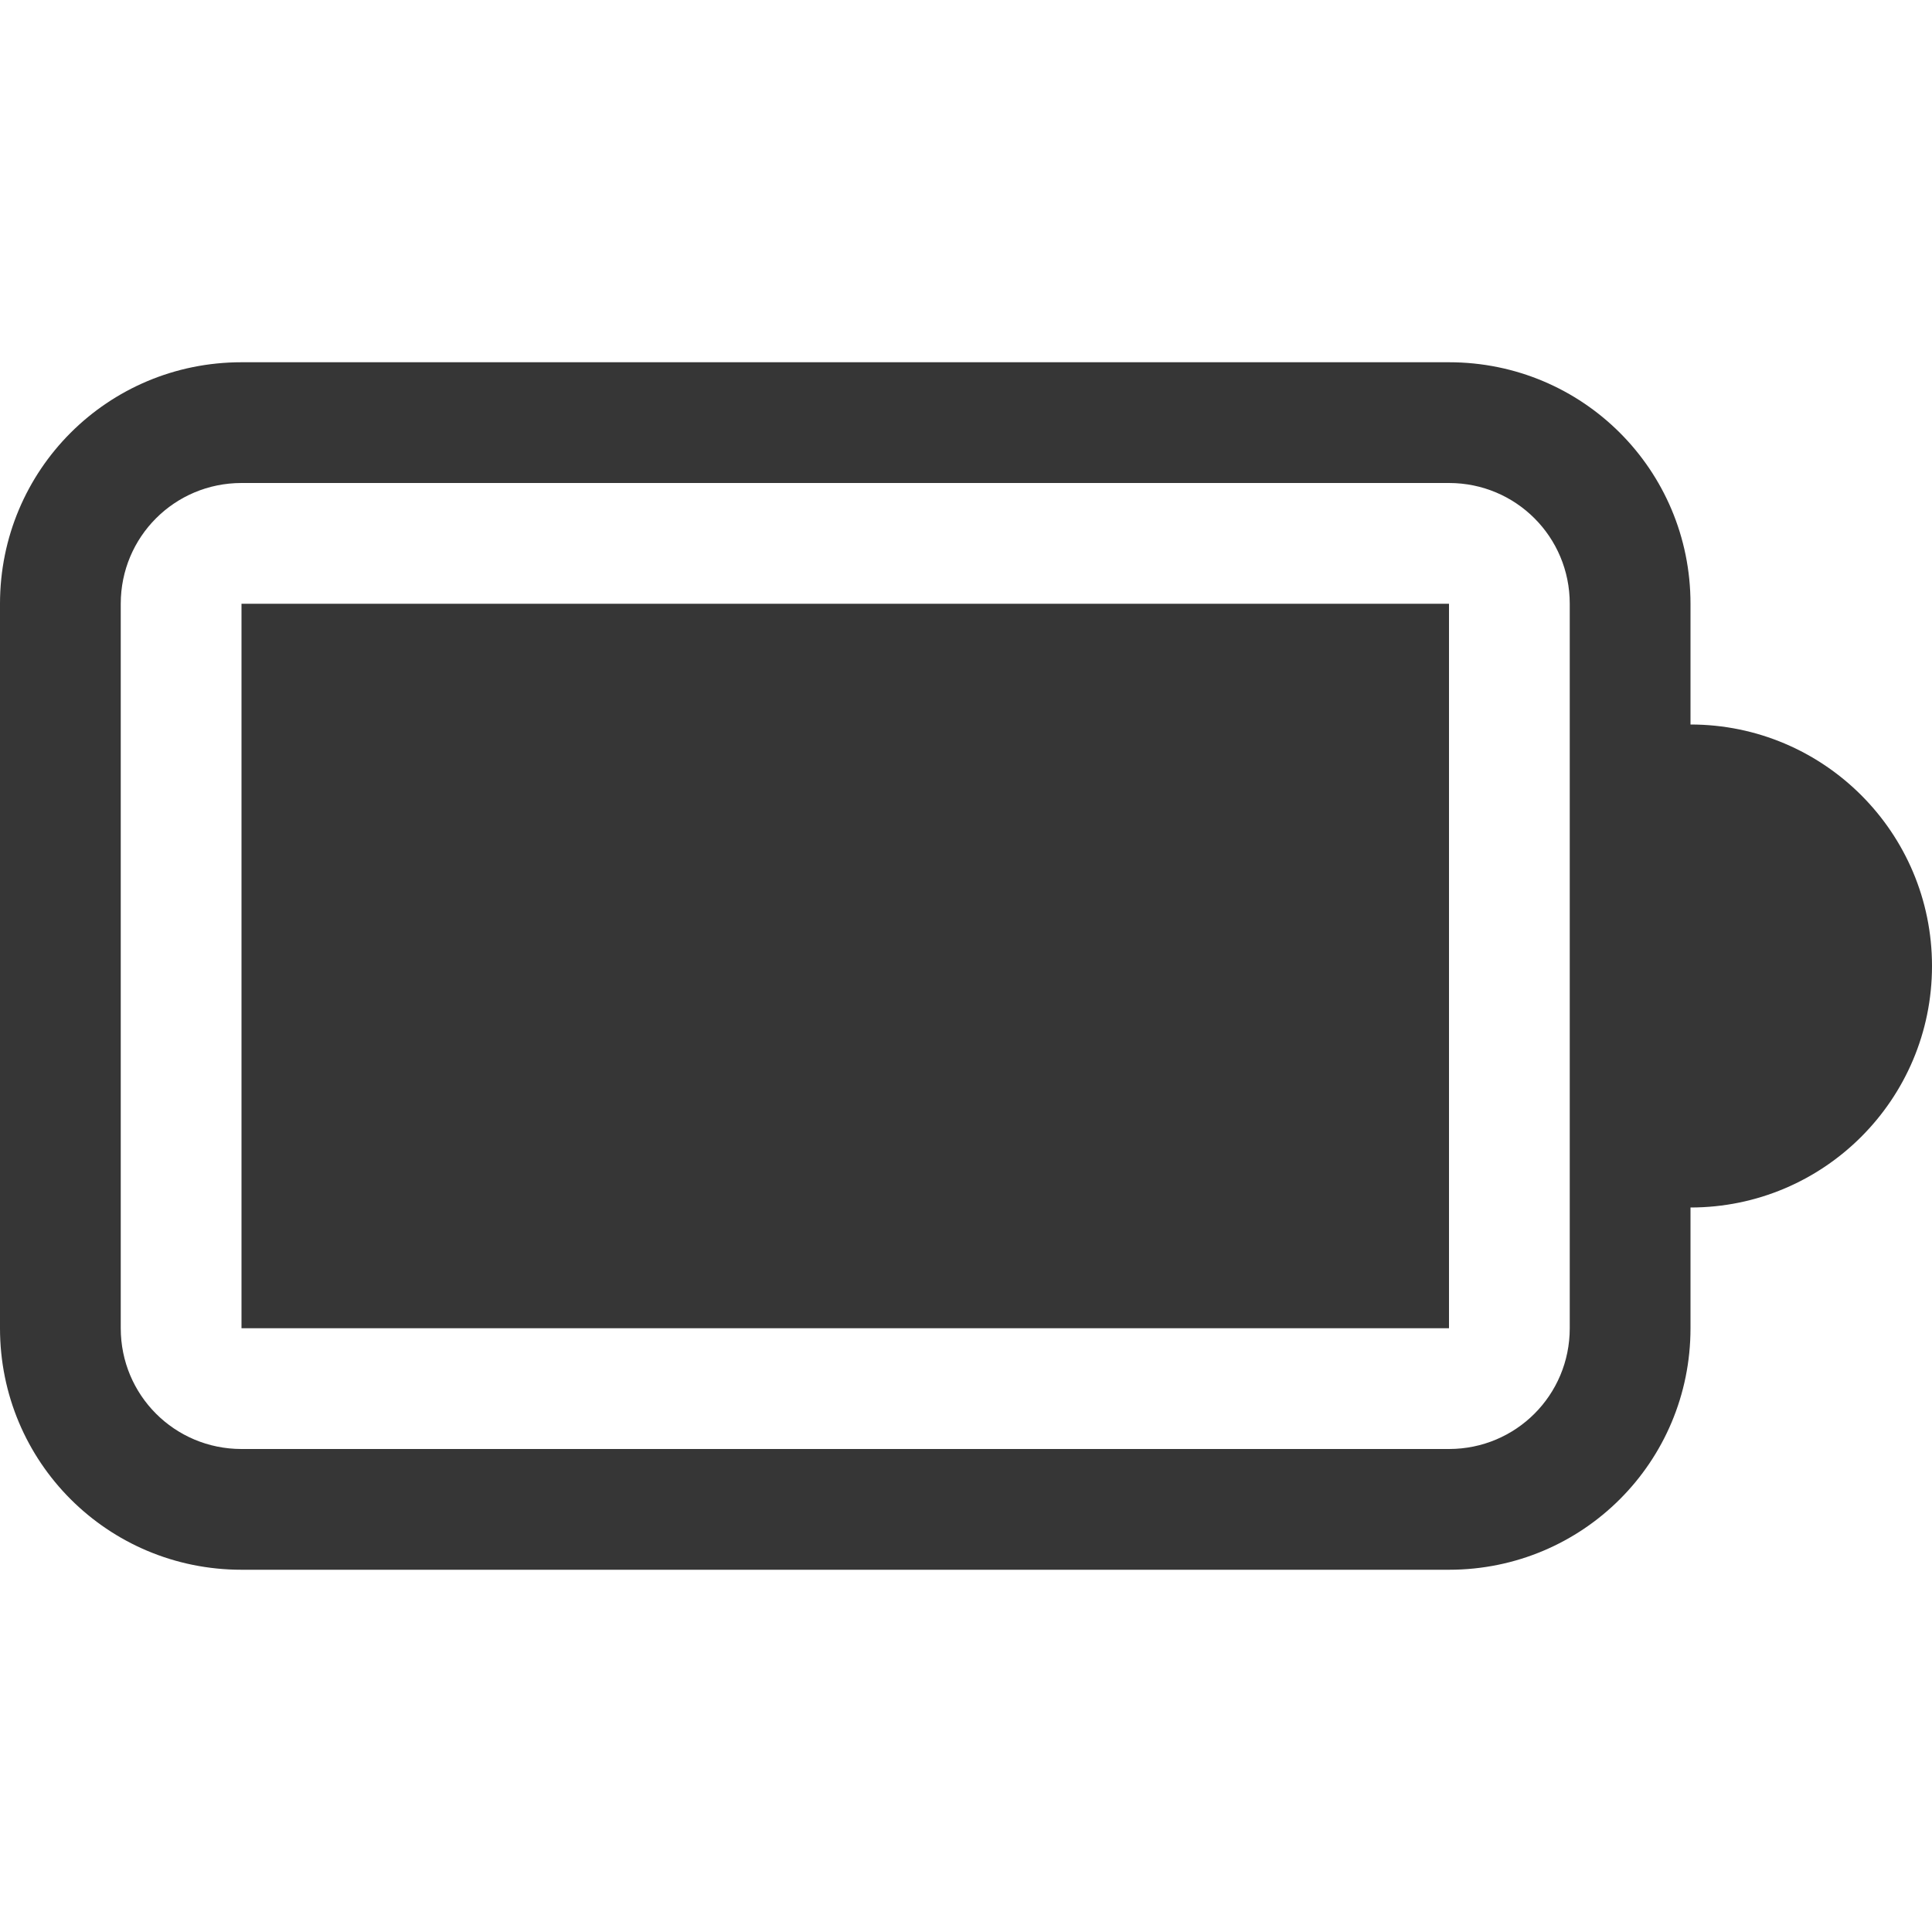
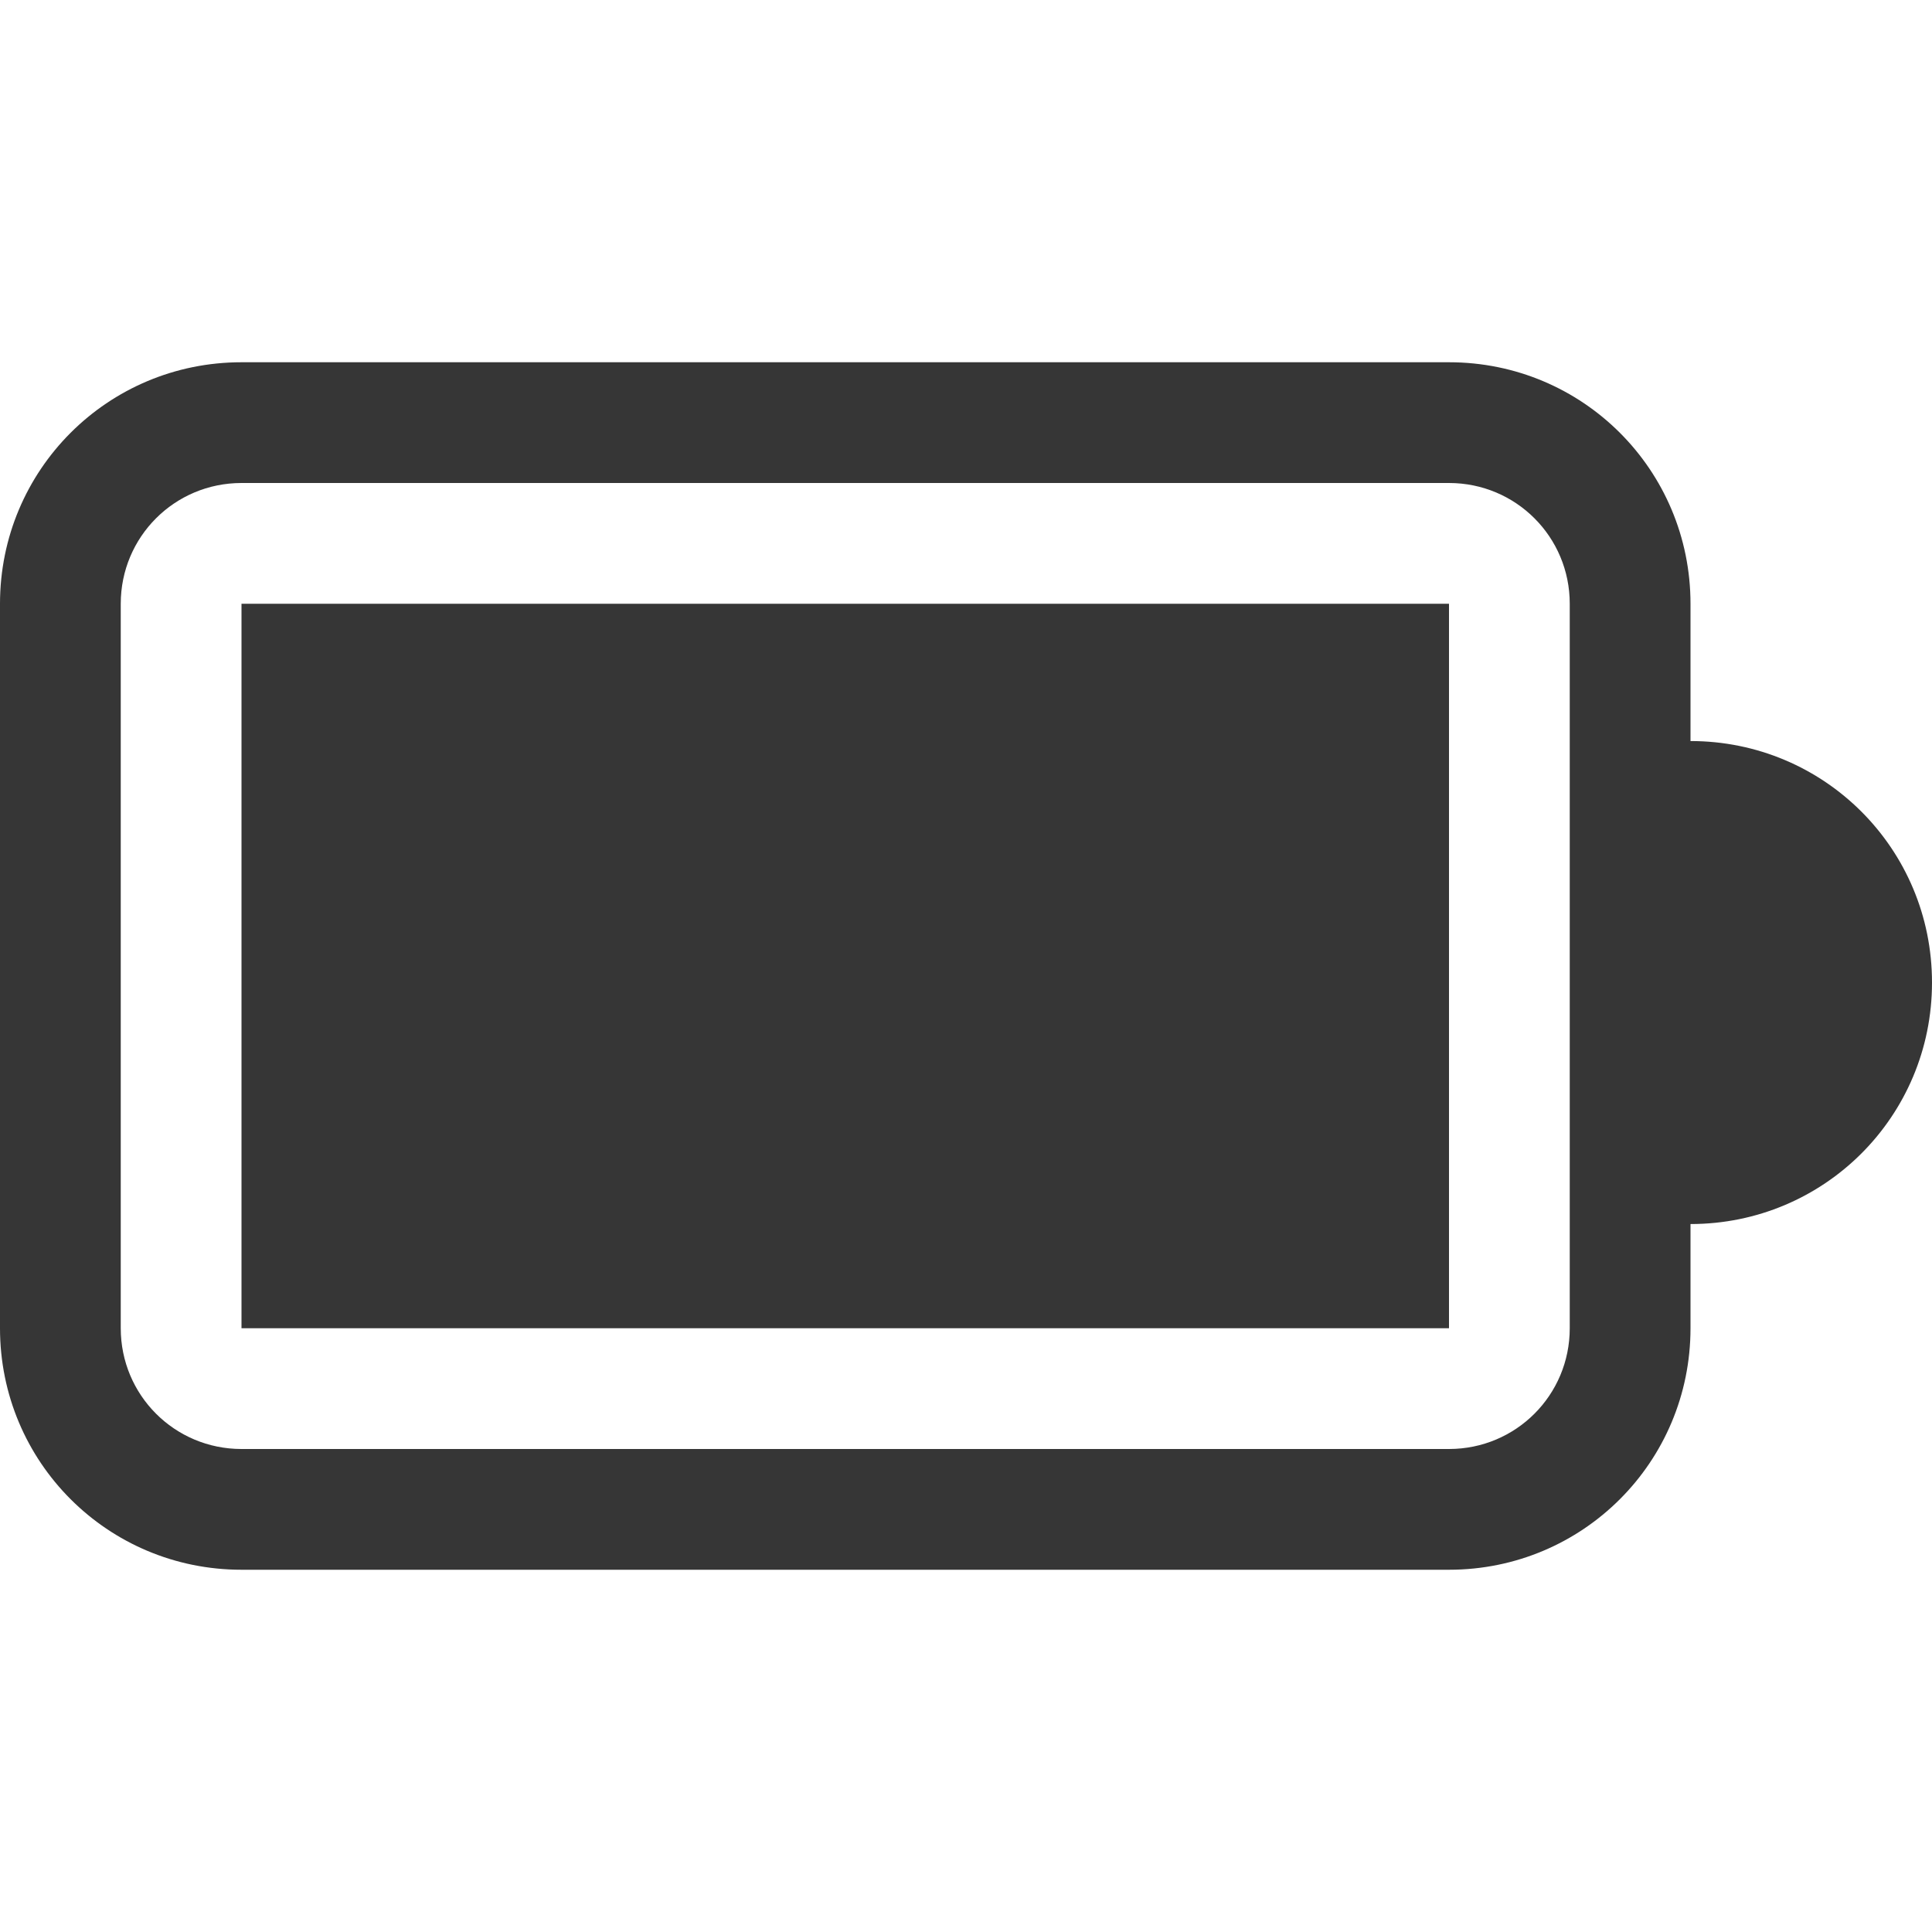
<svg xmlns="http://www.w3.org/2000/svg" width="16" height="16" viewBox="0 0 16 16" version="1.1" id="svg5">
-   <defs id="defs2" />
-   <path id="path1017" style="fill:#363636;fill-opacity:1" d="M 2 3 C 0.892 3 0 3.892 0 5 L 0 11 C 0 12.108 0.892 13 2 13 L 12 13 C 13.108 13 14 12.108 14 11 L 14 10 A 2 2 0 0 0 16 8 A 2 2 0 0 0 14 6 L 14 5 C 14 3.892 13.108 3 12 3 L 2 3 z M 2 4 L 12 4 C 12.554 4 13 4.446 13 5 L 13 11 C 13 11.554 12.554 12 12 12 L 2 12 C 1.446 12 1 11.554 1 11 L 1 5 C 1 4.446 1.446 4 2 4 z M 2 5 L 2 11 L 12 11 L 12 5 L 2 5 z " />
+   <defs id="defs2">
+     <style id="current-color-scheme" type="text/css">
+    .ColorScheme-Text { color:#363636; } .ColorScheme-Highlight { color:#4285f4; } .ColorScheme-NeutralText { color:#ff9800; } .ColorScheme-PositiveText { color:#4caf50; } .ColorScheme-NegativeText { color:#f44336; }
+    </style>
+   </defs>
+   <path id="path1017" style="fill:currentColor;fill-opacity:1" class="ColorScheme-Text" d="m 12,3 c 1.108,0 2,0.892 2,2 v 1.137 c 1.108,0 2,0.892 2,2 0,1.108 -0.892,2 -2,2 V 11 c 0,1.108 -0.892,2 -2,2 H 2 C 0.892,13 0,12.108 0,11 V 5 C 0,3.892 0.892,3 2,3 Z m 0,1 H 2 C 1.446,4 1,4.446 1,5 v 6 c 0,0.554 0.446,1 1,1 h 10 c 0.554,0 1,-0.446 1,-1 V 5 C 13,4.446 12.554,4 12,4 Z m 0,1 v 6 H 2 V 5 Z" />
</svg>
